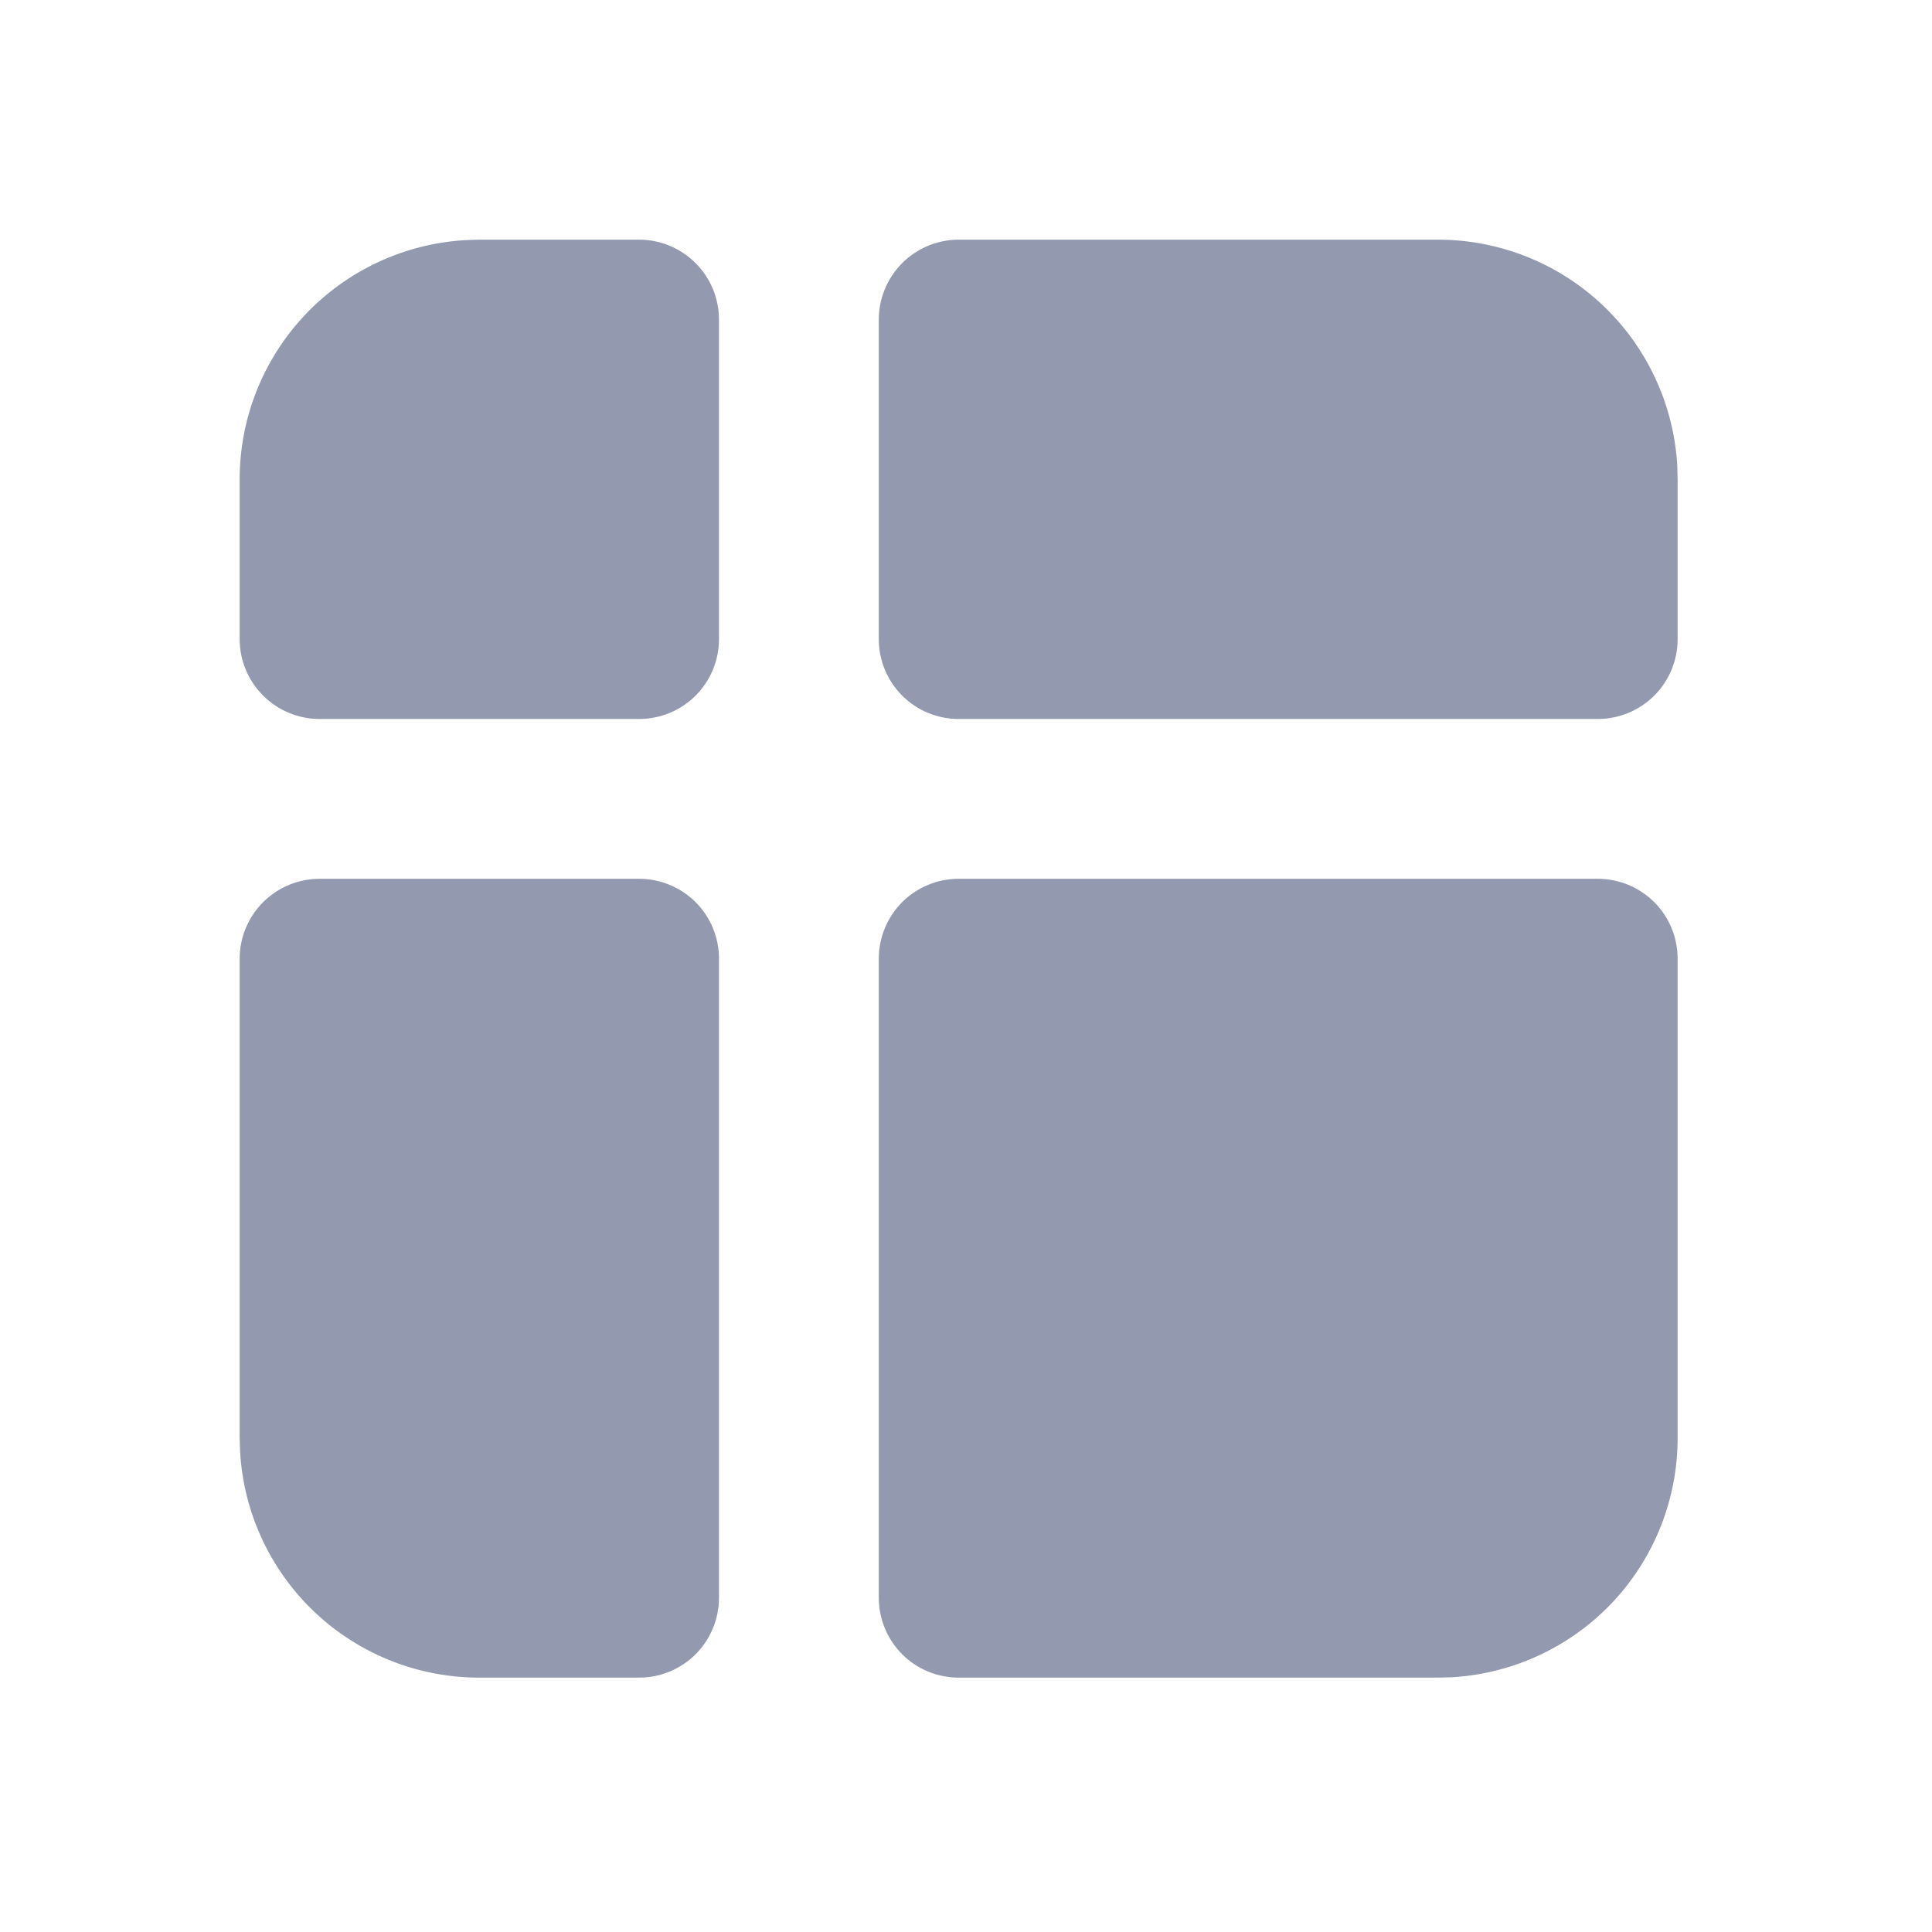
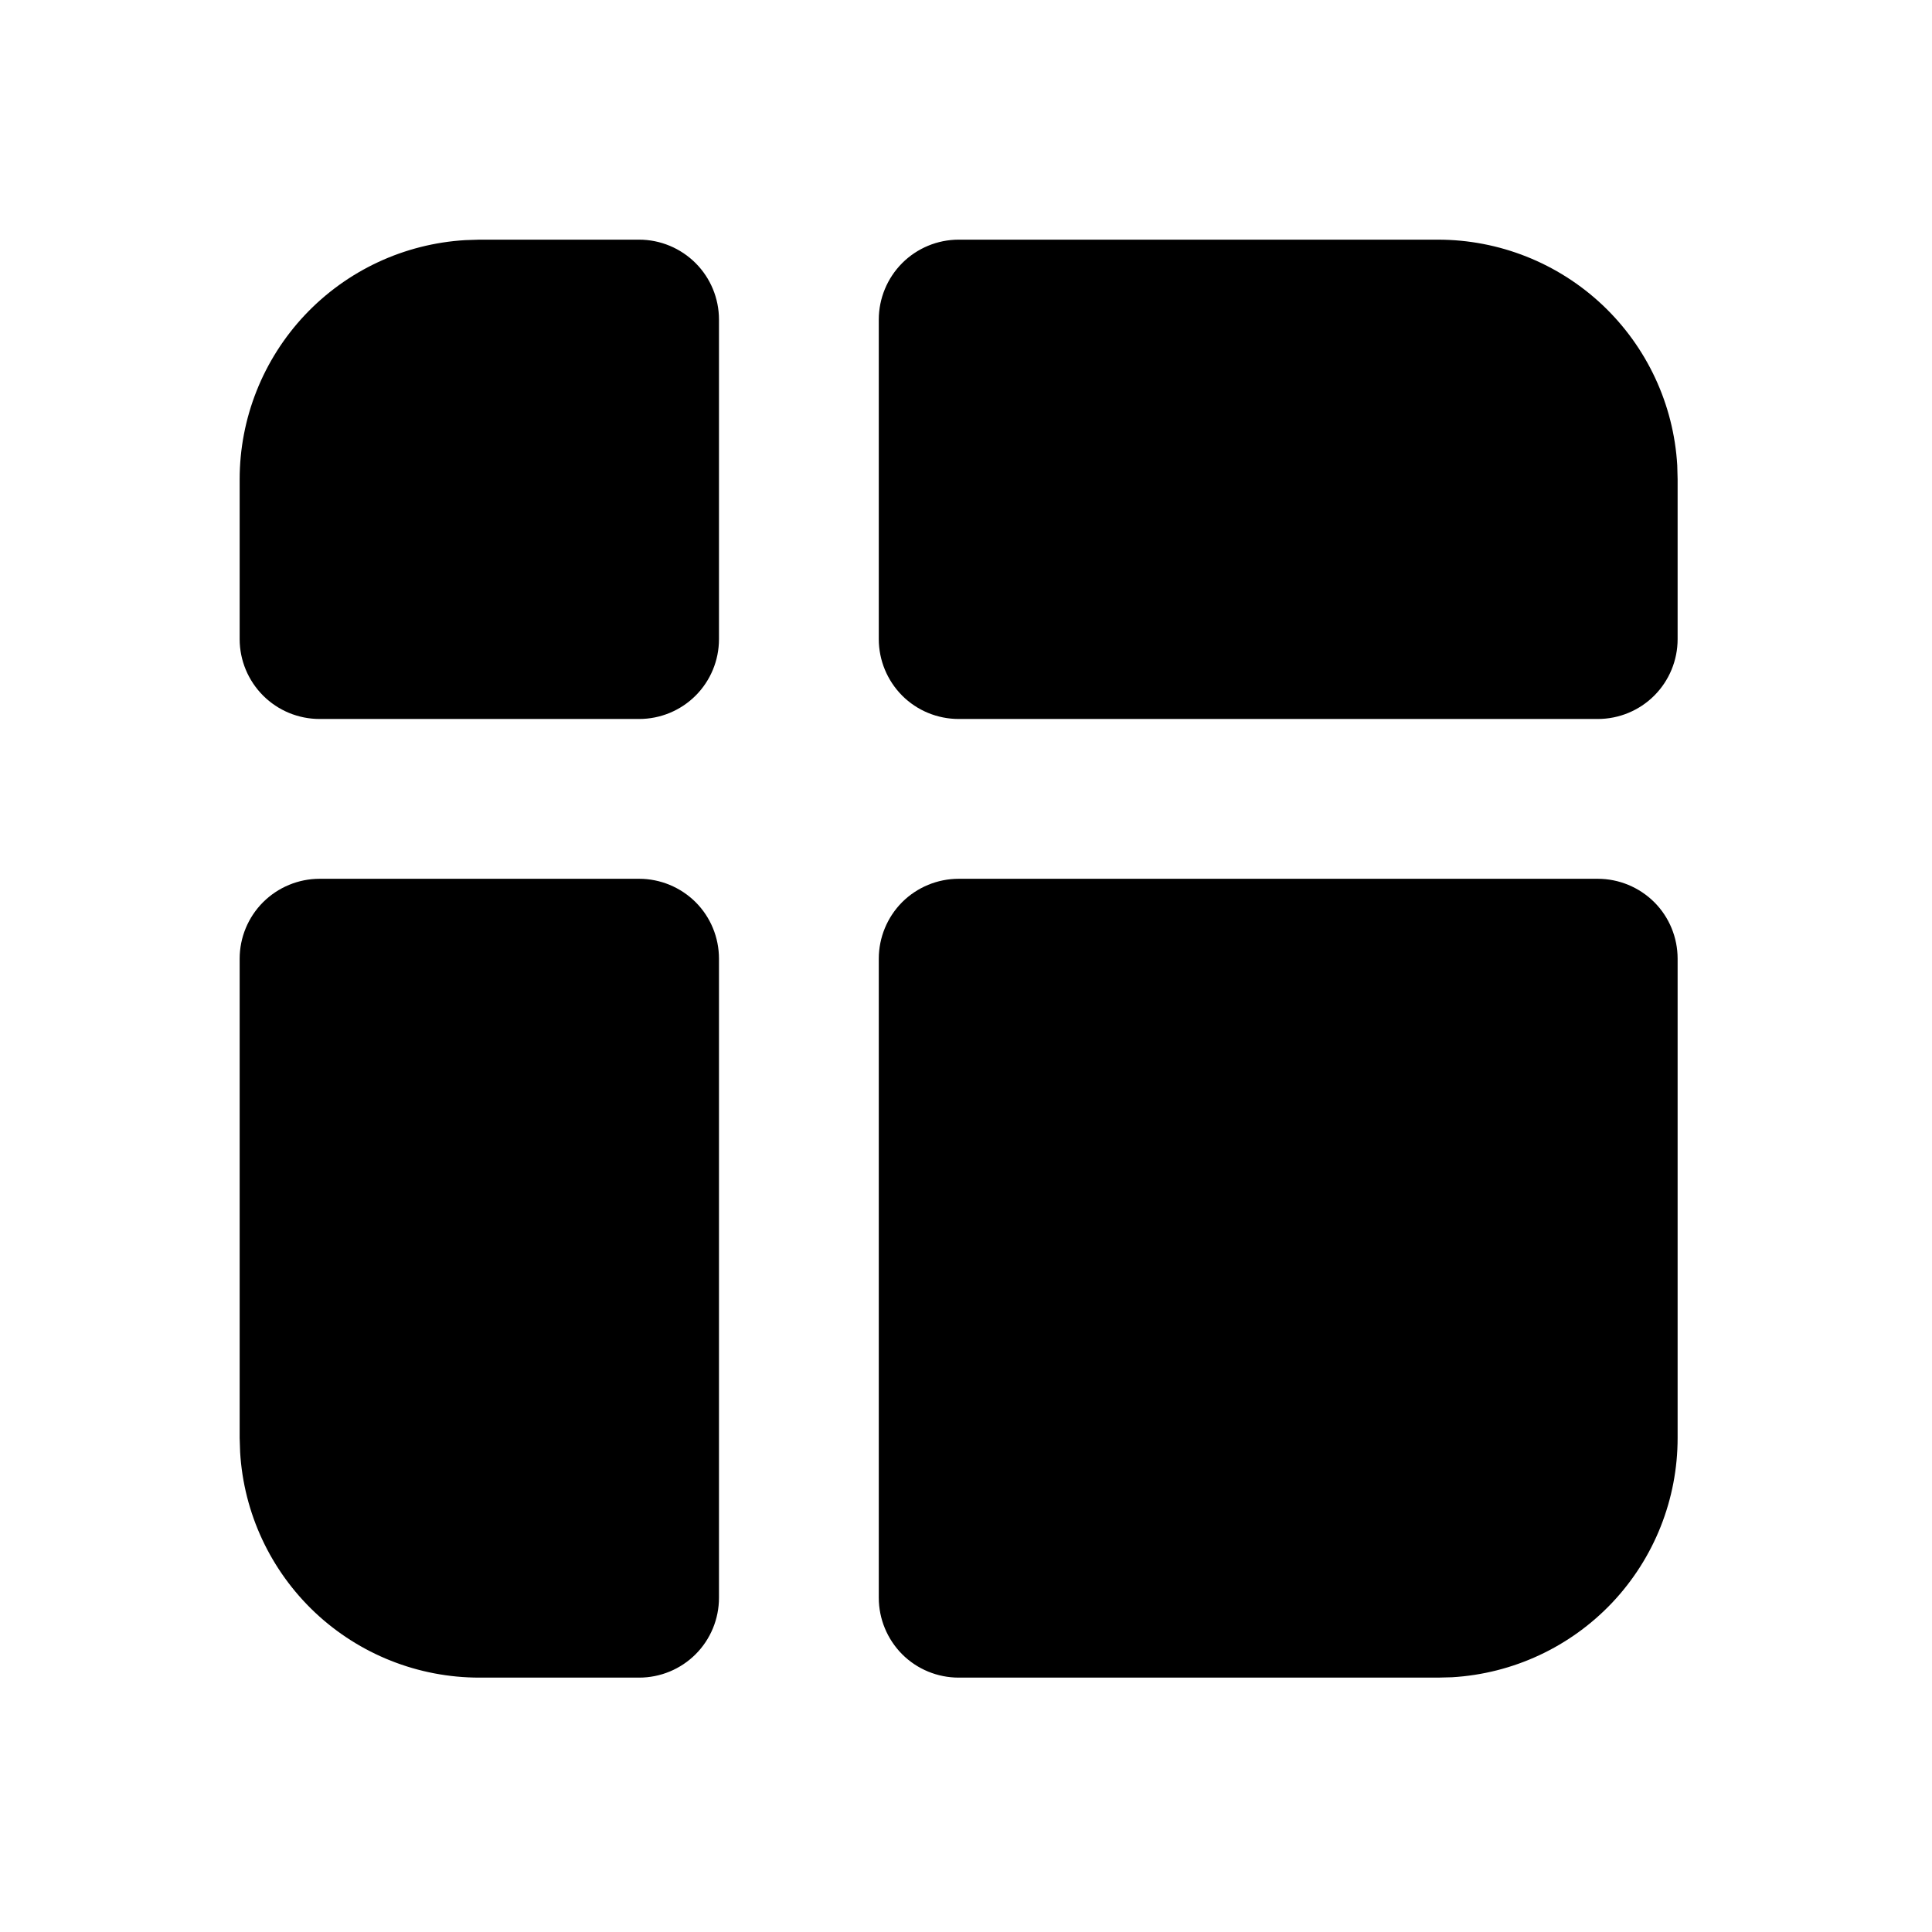
<svg xmlns="http://www.w3.org/2000/svg" width="21" height="21" viewBox="0 0 21 21" fill="none">
-   <path d="M3.474 9.552H6.947C7.177 9.552 7.398 9.644 7.561 9.806C7.724 9.969 7.815 10.19 7.815 10.421V17.367C7.815 17.597 7.724 17.818 7.561 17.981C7.398 18.144 7.177 18.235 6.947 18.235H5.21C4.546 18.235 3.907 17.982 3.423 17.526C2.94 17.07 2.649 16.447 2.61 15.783L2.605 15.63V10.421C2.605 10.19 2.697 9.969 2.86 9.806C3.023 9.644 3.244 9.552 3.474 9.552ZM18.235 10.421V15.63C18.235 16.295 17.982 16.934 17.526 17.418C17.07 17.901 16.447 18.192 15.783 18.231L15.63 18.235H10.421C10.19 18.235 9.969 18.144 9.806 17.981C9.644 17.818 9.552 17.597 9.552 17.367V10.421C9.552 10.19 9.644 9.969 9.806 9.806C9.969 9.644 10.19 9.552 10.421 9.552H17.367C17.597 9.552 17.818 9.644 17.981 9.806C18.144 9.969 18.235 10.19 18.235 10.421ZM15.63 2.605C16.295 2.605 16.934 2.859 17.418 3.315C17.901 3.771 18.192 4.394 18.231 5.058L18.235 5.21V6.947C18.235 7.177 18.144 7.398 17.981 7.561C17.818 7.724 17.597 7.815 17.367 7.815H10.421C10.19 7.815 9.969 7.724 9.806 7.561C9.644 7.398 9.552 7.177 9.552 6.947V3.474C9.552 3.244 9.644 3.023 9.806 2.86C9.969 2.697 10.19 2.605 10.421 2.605H15.63ZM7.815 3.474V6.947C7.815 7.177 7.724 7.398 7.561 7.561C7.398 7.724 7.177 7.815 6.947 7.815H3.474C3.244 7.815 3.023 7.724 2.86 7.561C2.697 7.398 2.605 7.177 2.605 6.947V5.21C2.605 4.546 2.859 3.907 3.315 3.423C3.771 2.94 4.394 2.649 5.058 2.61L5.21 2.605H6.947C7.177 2.605 7.398 2.697 7.561 2.86C7.724 3.023 7.815 3.244 7.815 3.474Z" fill="#9399AF" />
+   <path d="M3.474 9.552H6.947C7.177 9.552 7.398 9.644 7.561 9.806C7.724 9.969 7.815 10.19 7.815 10.421V17.367C7.815 17.597 7.724 17.818 7.561 17.981C7.398 18.144 7.177 18.235 6.947 18.235H5.21C4.546 18.235 3.907 17.982 3.423 17.526C2.94 17.07 2.649 16.447 2.61 15.783L2.605 15.63V10.421C2.605 10.19 2.697 9.969 2.86 9.806C3.023 9.644 3.244 9.552 3.474 9.552ZM18.235 10.421V15.63C18.235 16.295 17.982 16.934 17.526 17.418C17.07 17.901 16.447 18.192 15.783 18.231L15.63 18.235H10.421C10.19 18.235 9.969 18.144 9.806 17.981C9.644 17.818 9.552 17.597 9.552 17.367V10.421C9.552 10.19 9.644 9.969 9.806 9.806C9.969 9.644 10.19 9.552 10.421 9.552H17.367C17.597 9.552 17.818 9.644 17.981 9.806C18.144 9.969 18.235 10.19 18.235 10.421ZM15.63 2.605C16.295 2.605 16.934 2.859 17.418 3.315C17.901 3.771 18.192 4.394 18.231 5.058L18.235 5.21V6.947C18.235 7.177 18.144 7.398 17.981 7.561C17.818 7.724 17.597 7.815 17.367 7.815H10.421C10.19 7.815 9.969 7.724 9.806 7.561C9.644 7.398 9.552 7.177 9.552 6.947V3.474C9.552 3.244 9.644 3.023 9.806 2.86C9.969 2.697 10.19 2.605 10.421 2.605H15.63ZM7.815 3.474V6.947C7.815 7.177 7.724 7.398 7.561 7.561C7.398 7.724 7.177 7.815 6.947 7.815H3.474C3.244 7.815 3.023 7.724 2.86 7.561C2.697 7.398 2.605 7.177 2.605 6.947V5.21C2.605 4.546 2.859 3.907 3.315 3.423C3.771 2.94 4.394 2.649 5.058 2.61L5.21 2.605H6.947C7.177 2.605 7.398 2.697 7.561 2.86C7.724 3.023 7.815 3.244 7.815 3.474Z" fill="currentColor" />
</svg>
